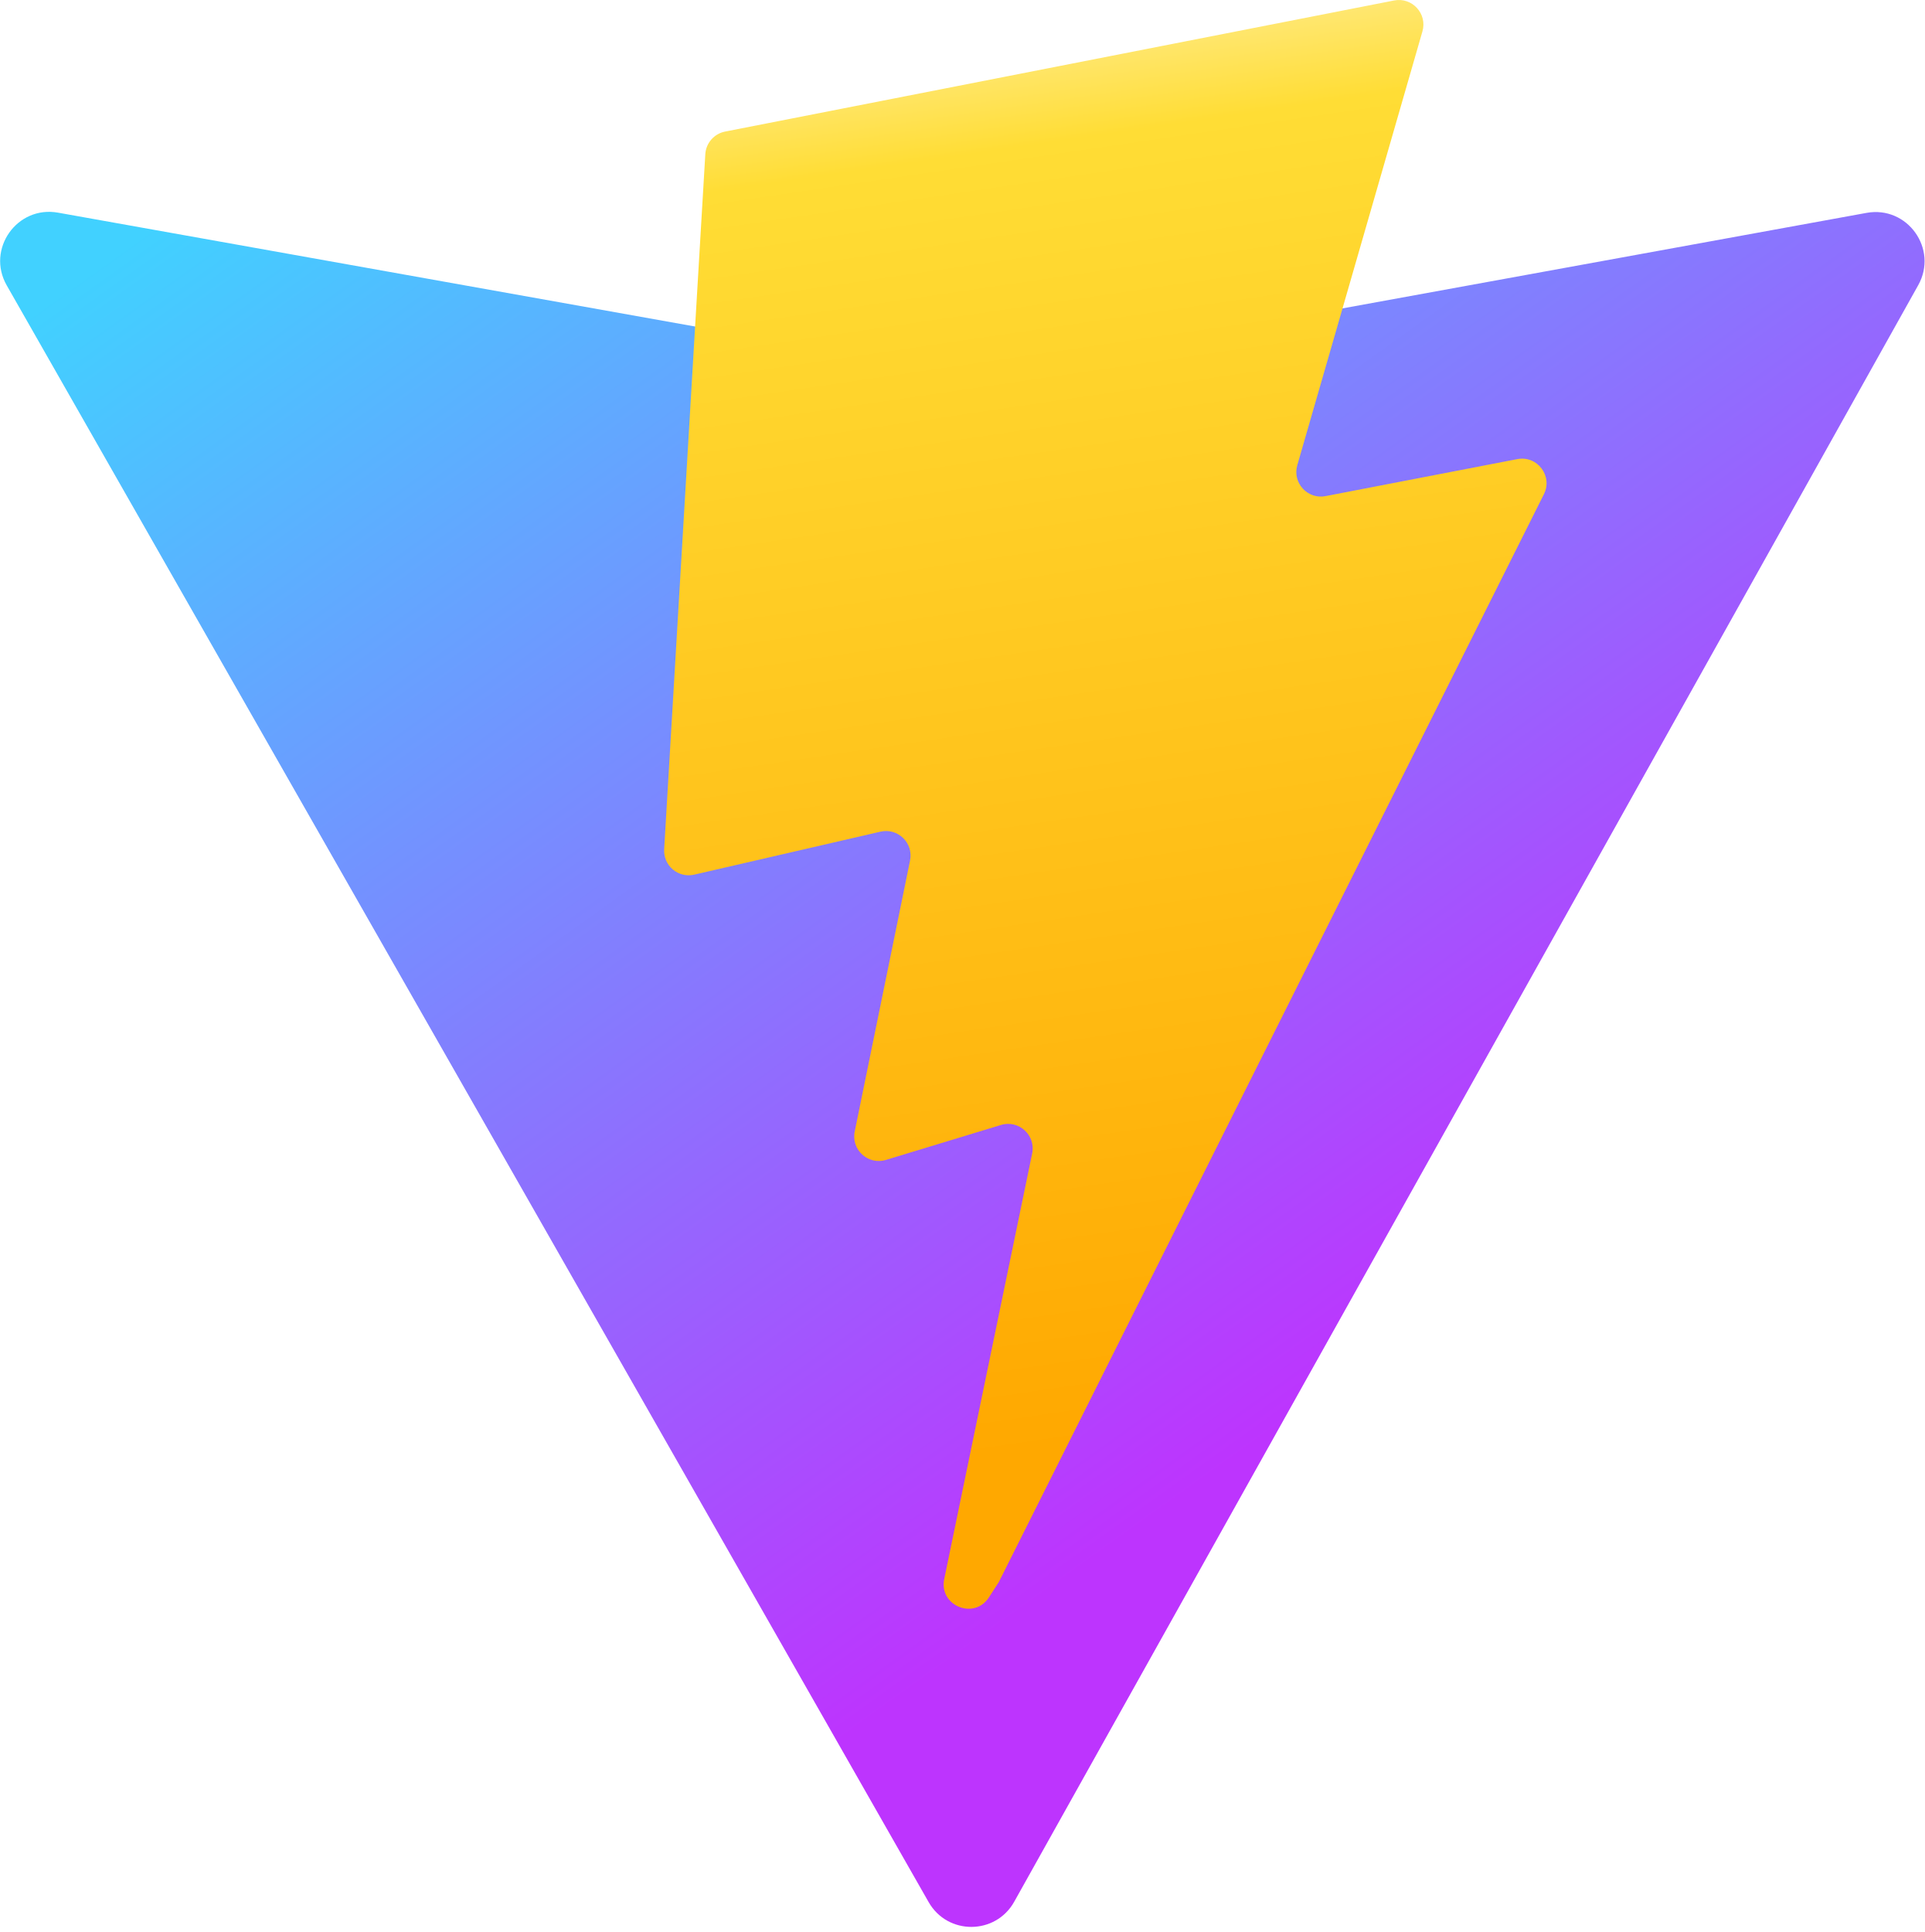
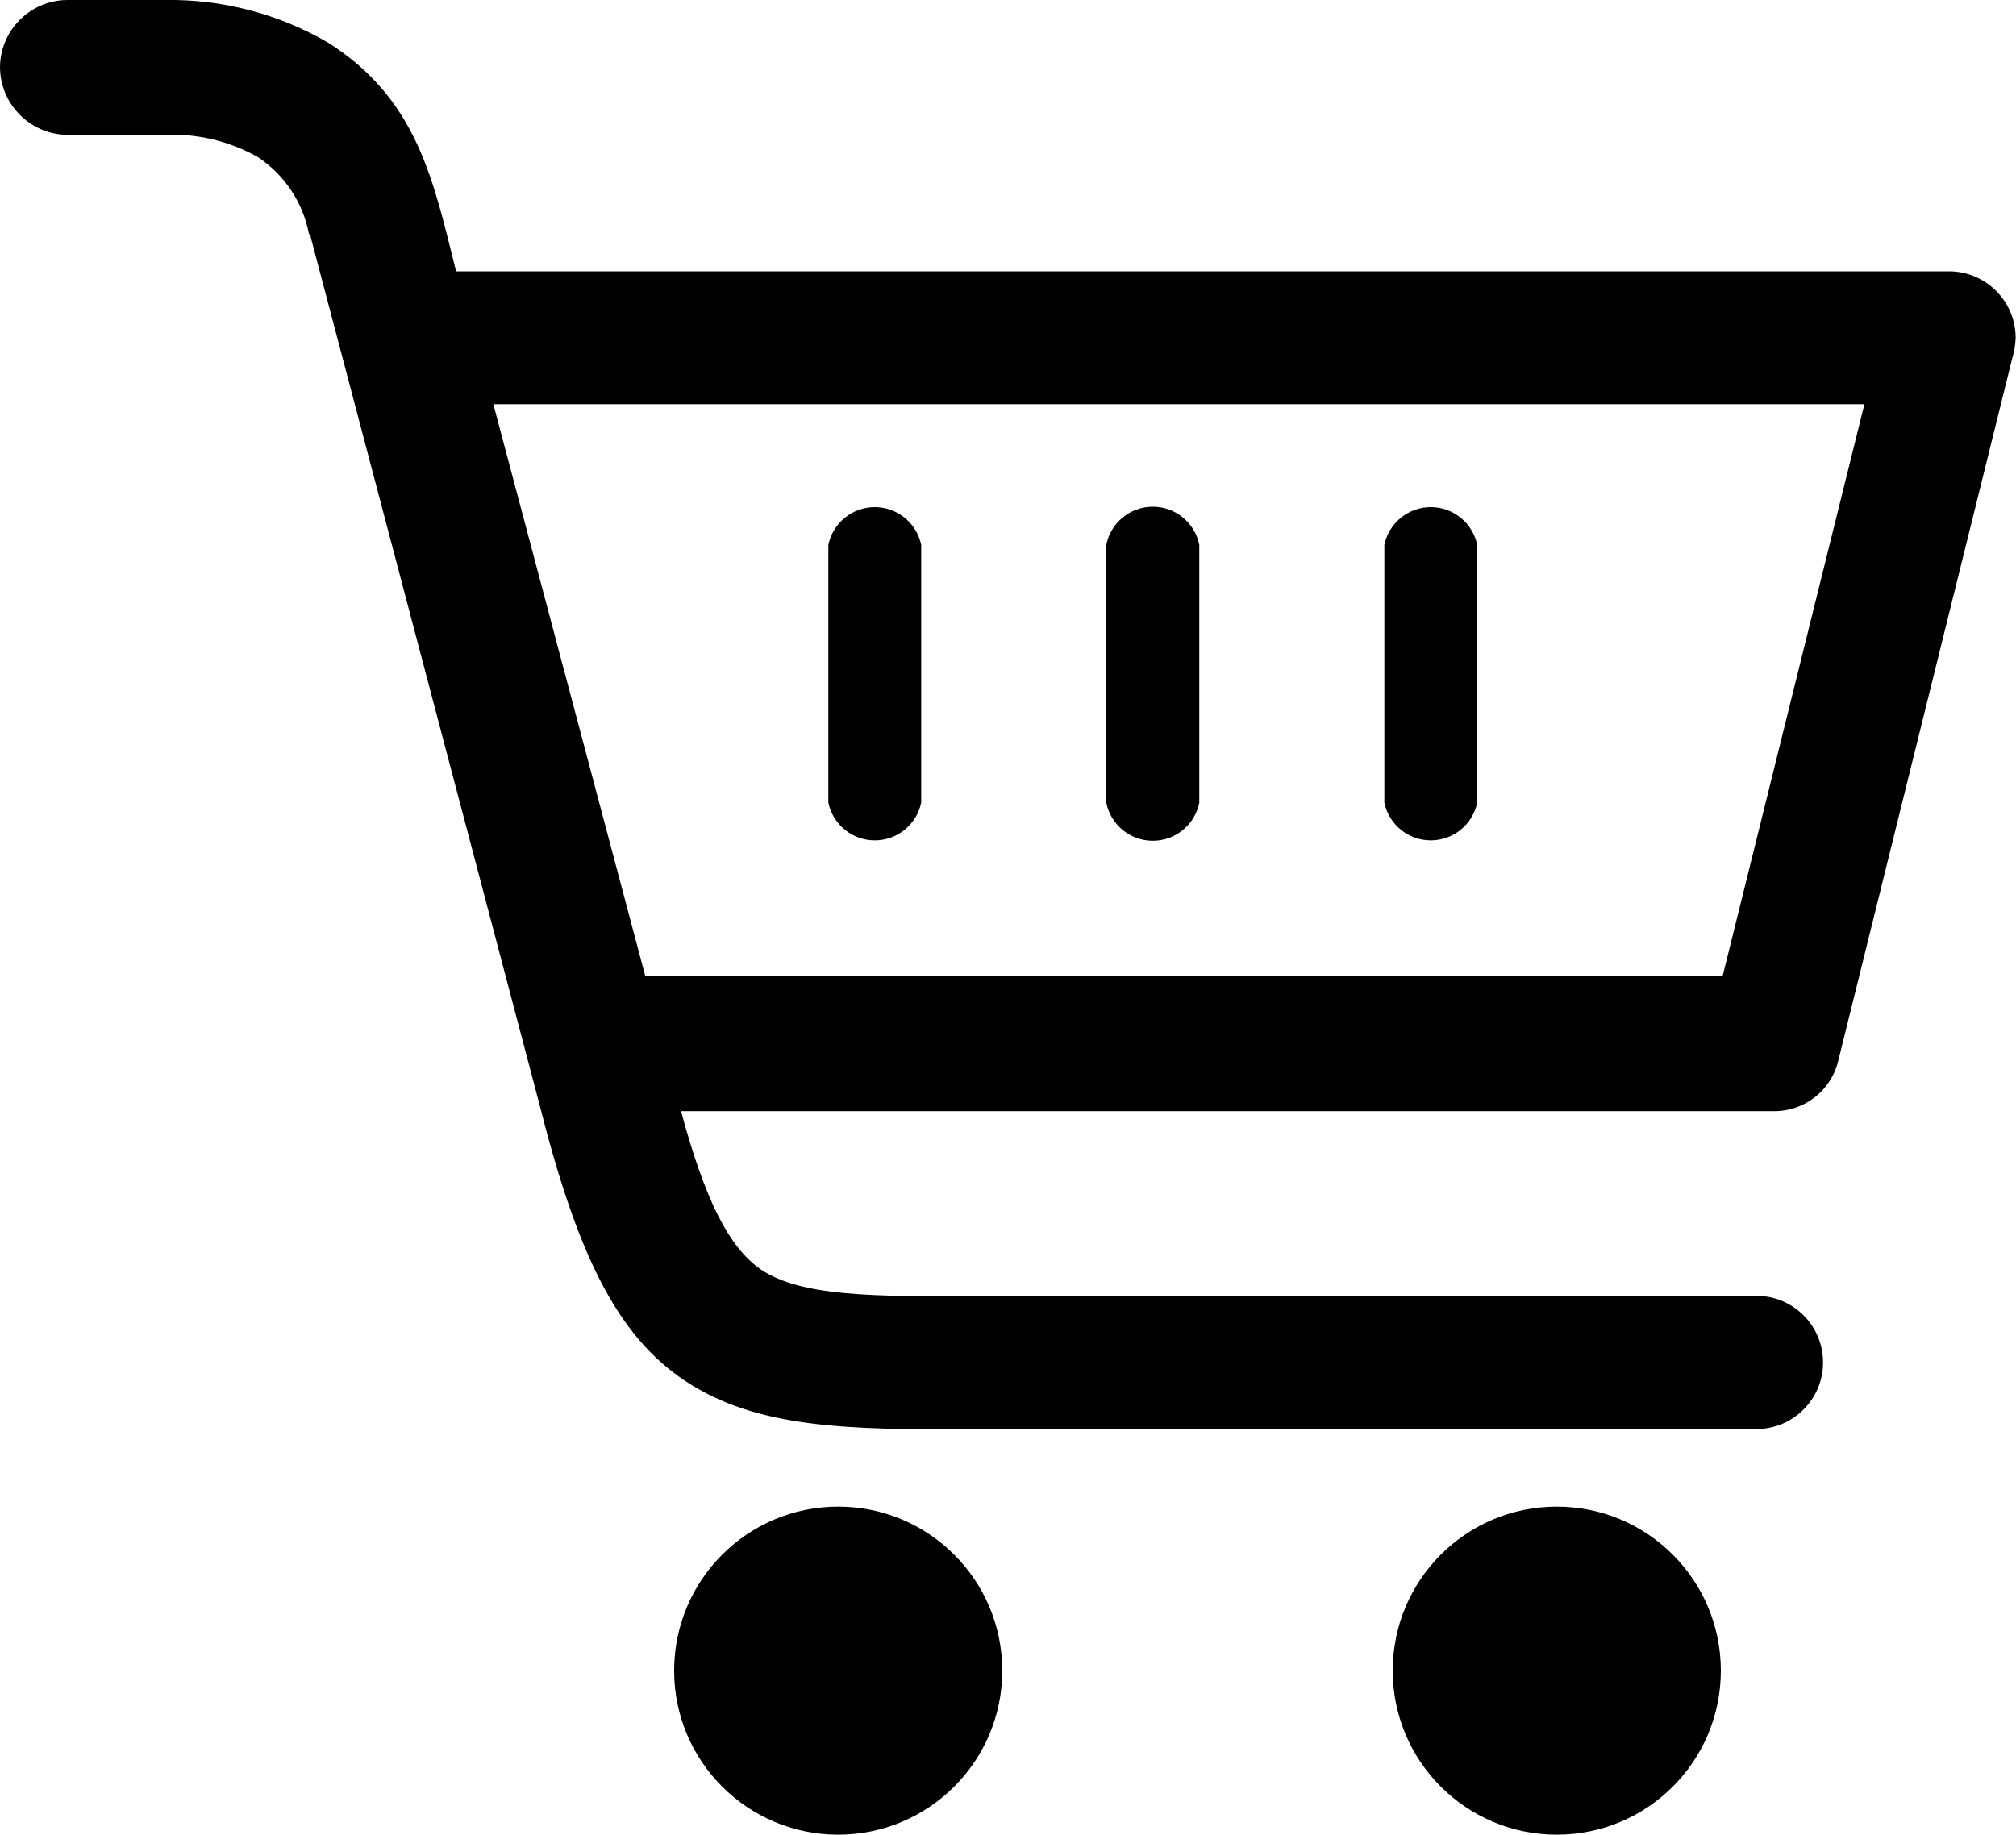
- <svg xmlns="http://www.w3.org/2000/svg" aria-hidden="true" role="img" class="iconify iconify--logos" width="31.88" height="32" preserveAspectRatio="xMidYMid meet" viewBox="0 0 256 257">
-   <defs>
-     <linearGradient id="IconifyId1813088fe1fbc01fb466" x1="-.828%" x2="57.636%" y1="7.652%" y2="78.411%">
-       <stop offset="0%" stop-color="#41D1FF" />
-       <stop offset="100%" stop-color="#BD34FE" />
-     </linearGradient>
-     <linearGradient id="IconifyId1813088fe1fbc01fb467" x1="43.376%" x2="50.316%" y1="2.242%" y2="89.03%">
-       <stop offset="0%" stop-color="#FFEA83" />
-       <stop offset="8.333%" stop-color="#FFDD35" />
-       <stop offset="100%" stop-color="#FFA800" />
-     </linearGradient>
-   </defs>
-   <path fill="url(#IconifyId1813088fe1fbc01fb466)" d="M255.153 37.938L134.897 252.976c-2.483 4.44-8.862 4.466-11.382.048L.875 37.958c-2.746-4.814 1.371-10.646 6.827-9.67l120.385 21.517a6.537 6.537 0 0 0 2.322-.004l117.867-21.483c5.438-.991 9.574 4.796 6.877 9.62Z" />
-   <path fill="url(#IconifyId1813088fe1fbc01fb467)" d="M185.432.063L96.44 17.501a3.268 3.268 0 0 0-2.634 3.014l-5.474 92.456a3.268 3.268 0 0 0 3.997 3.378l24.777-5.718c2.318-.535 4.413 1.507 3.936 3.838l-7.361 36.047c-.495 2.426 1.782 4.5 4.151 3.78l15.304-4.649c2.372-.72 4.652 1.36 4.15 3.788l-11.698 56.621c-.732 3.542 3.979 5.473 5.943 2.437l1.313-2.028l72.516-144.72c1.215-2.423-.88-5.186-3.54-4.672l-25.505 4.922c-2.396.462-4.435-1.77-3.759-4.114l16.646-57.705c.677-2.35-1.37-4.583-3.769-4.113Z" />
+ <svg xmlns="http://www.w3.org/2000/svg" id="Layer_1" data-name="Layer 1" viewBox="0 0 122.88 111.85">
+   <path d="M4.06,8.22A4.15,4.15,0,0,1,0,4.06,4.13,4.13,0,0,1,4.06,0h6A19.12,19.12,0,0,1,20,2.6c5.44,3.45,6.41,8.38,7.8,13.94h91a4.07,4.07,0,0,1,4.06,4.06,5,5,0,0,1-.21,1.25L112.06,64.61a4,4,0,0,1-4,3.13H41.51c1.46,5.41,2.92,8.32,4.89,9.67C48.8,79,53,79.08,59.93,79h47.13a4.06,4.06,0,0,1,0,8.12H60c-8.63.1-13.94-.11-18.2-2.91s-6.66-7.91-8.95-17h0L18.94,14.46c0-.1,0-.1-.11-.21a7.26,7.26,0,0,0-3.12-4.68A10.65,10.65,0,0,0,10,8.22H4.06Zm80.32,25a2.89,2.89,0,0,1,5.66,0V48.93a2.89,2.89,0,0,1-5.66,0V33.24Zm-16.95,0a2.89,2.89,0,0,1,5.67,0V48.93a2.89,2.89,0,0,1-5.67,0V33.24Zm-16.94,0a2.89,2.89,0,0,1,5.66,0V48.93a2.89,2.89,0,0,1-5.66,0V33.24Zm41.72-8.58H30.07l9.26,34.86H105l8.64-34.86Zm2.68,67.21a10,10,0,1,1-10,10,10,10,0,0,1,10-10Zm-43.8,0a10,10,0,1,1-10,10,10,10,0,0,1,10-10Z" />
</svg>
